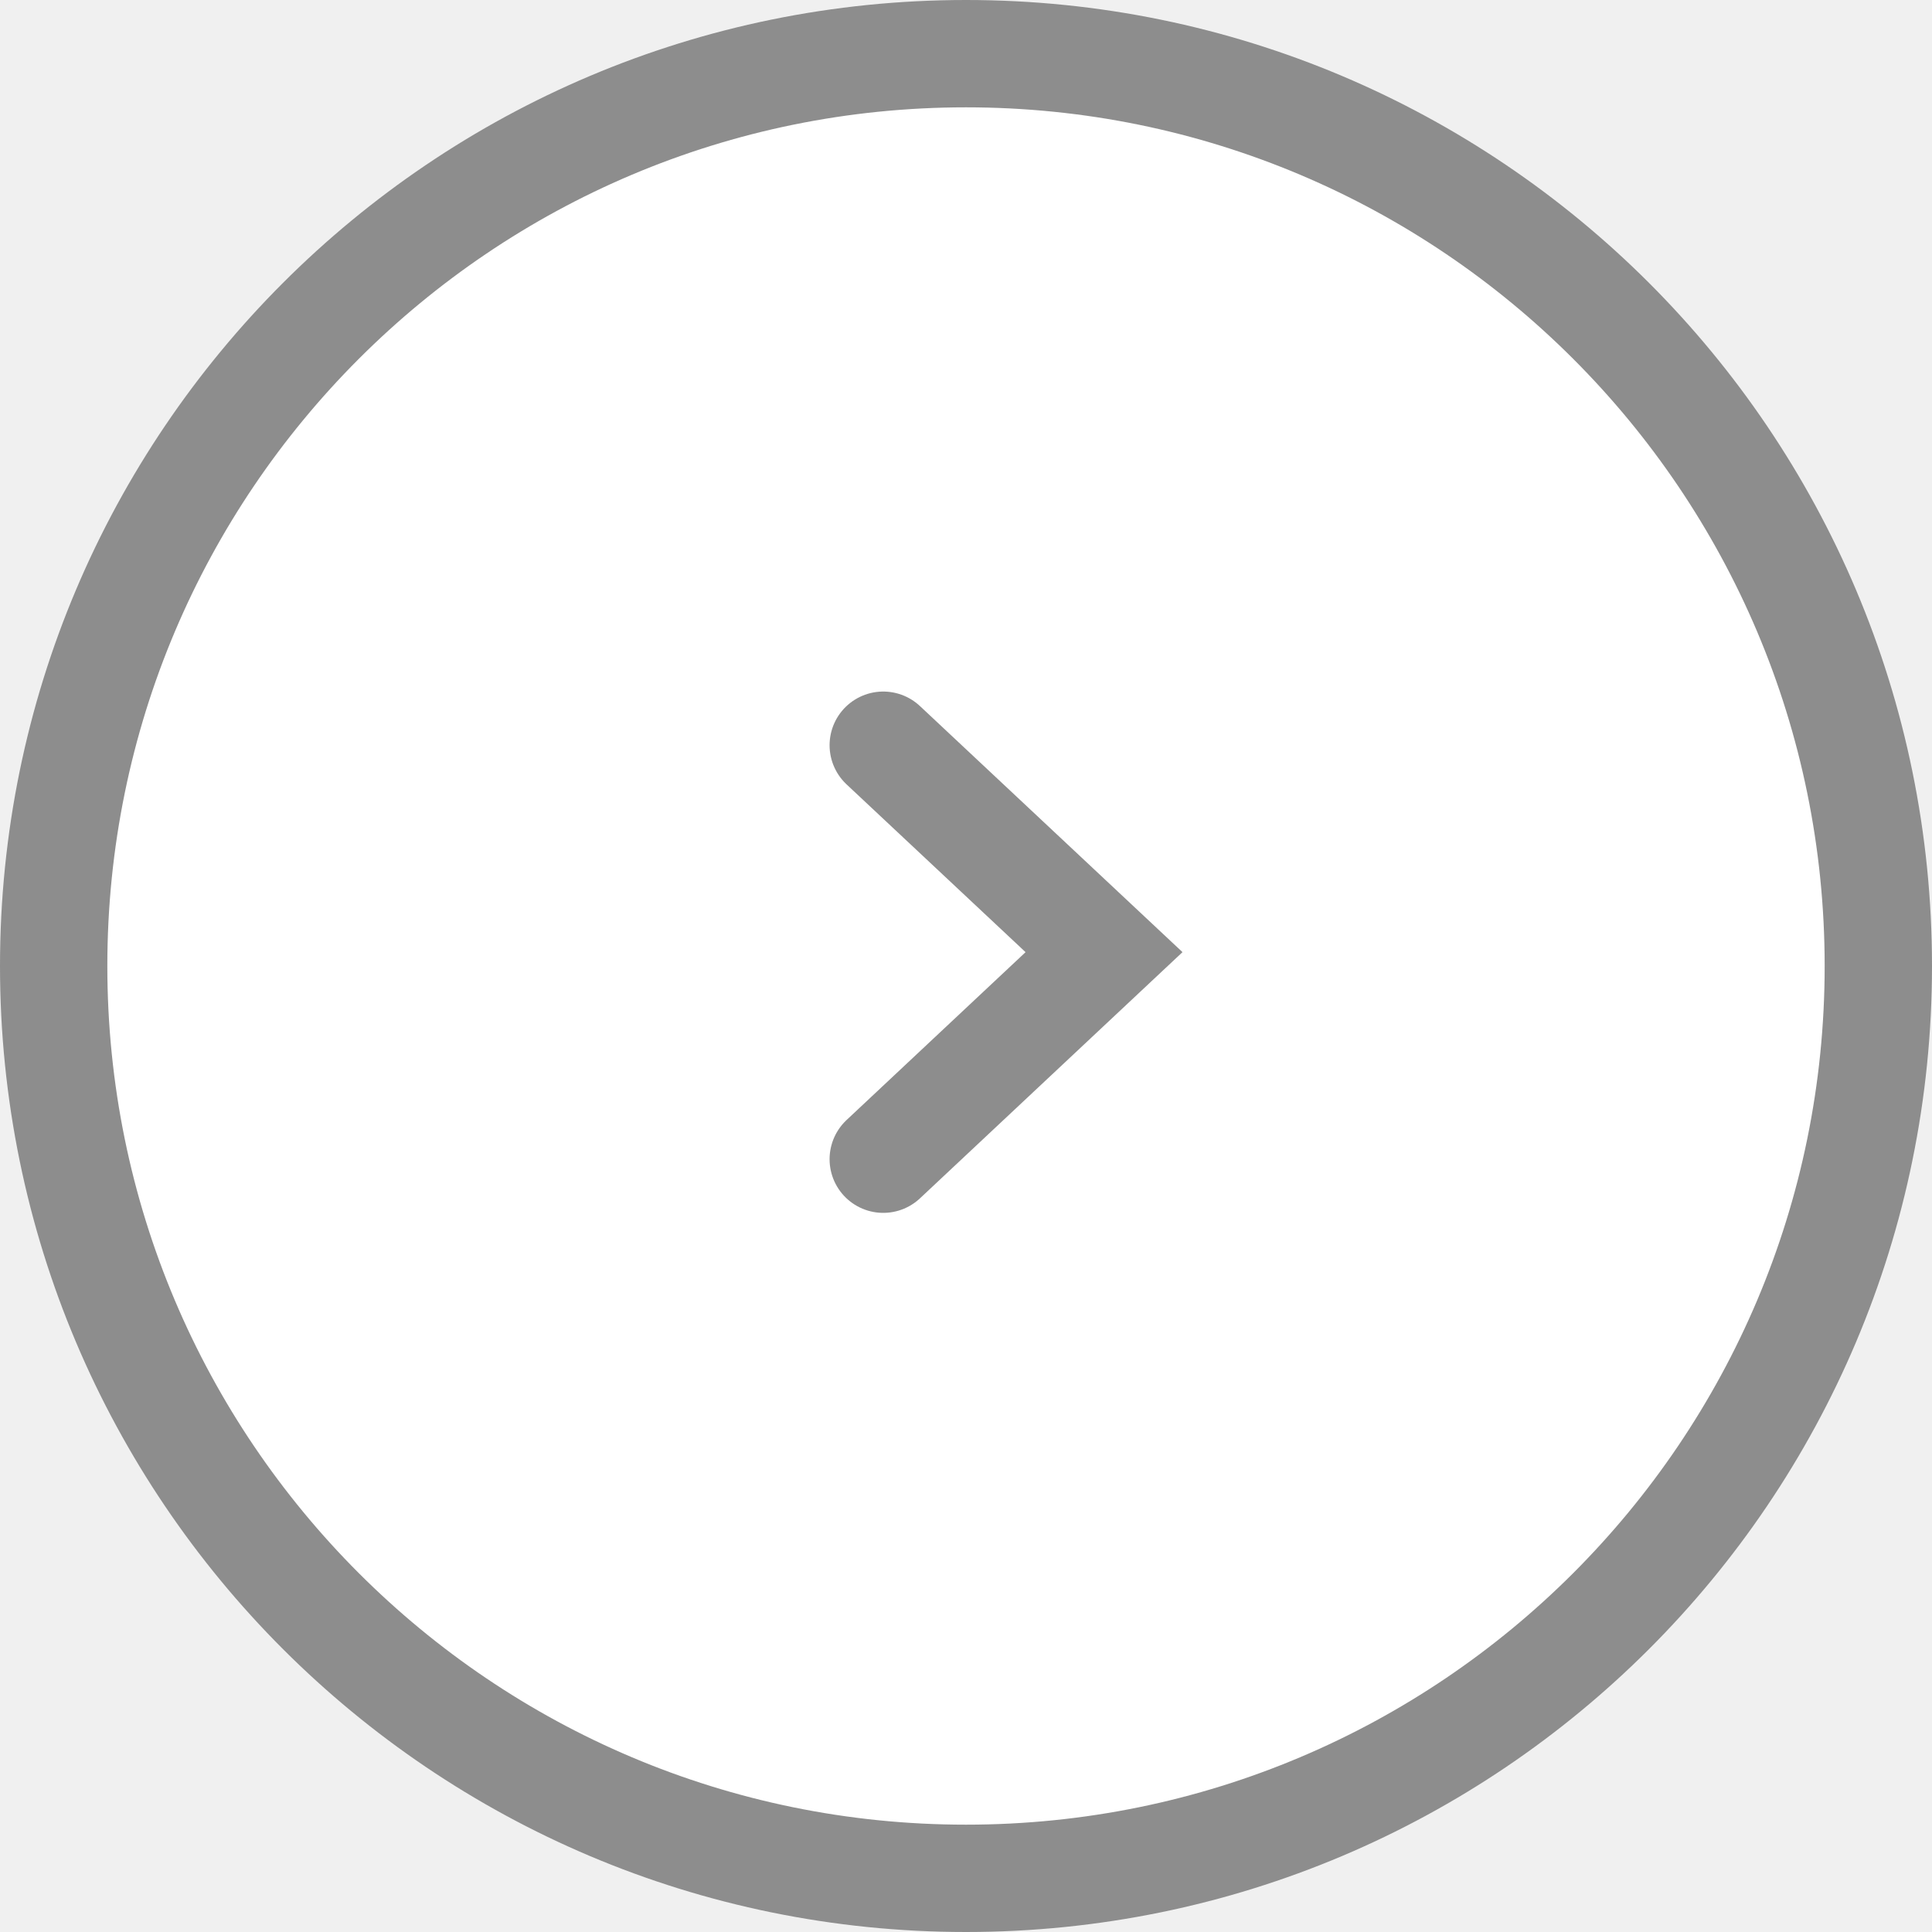
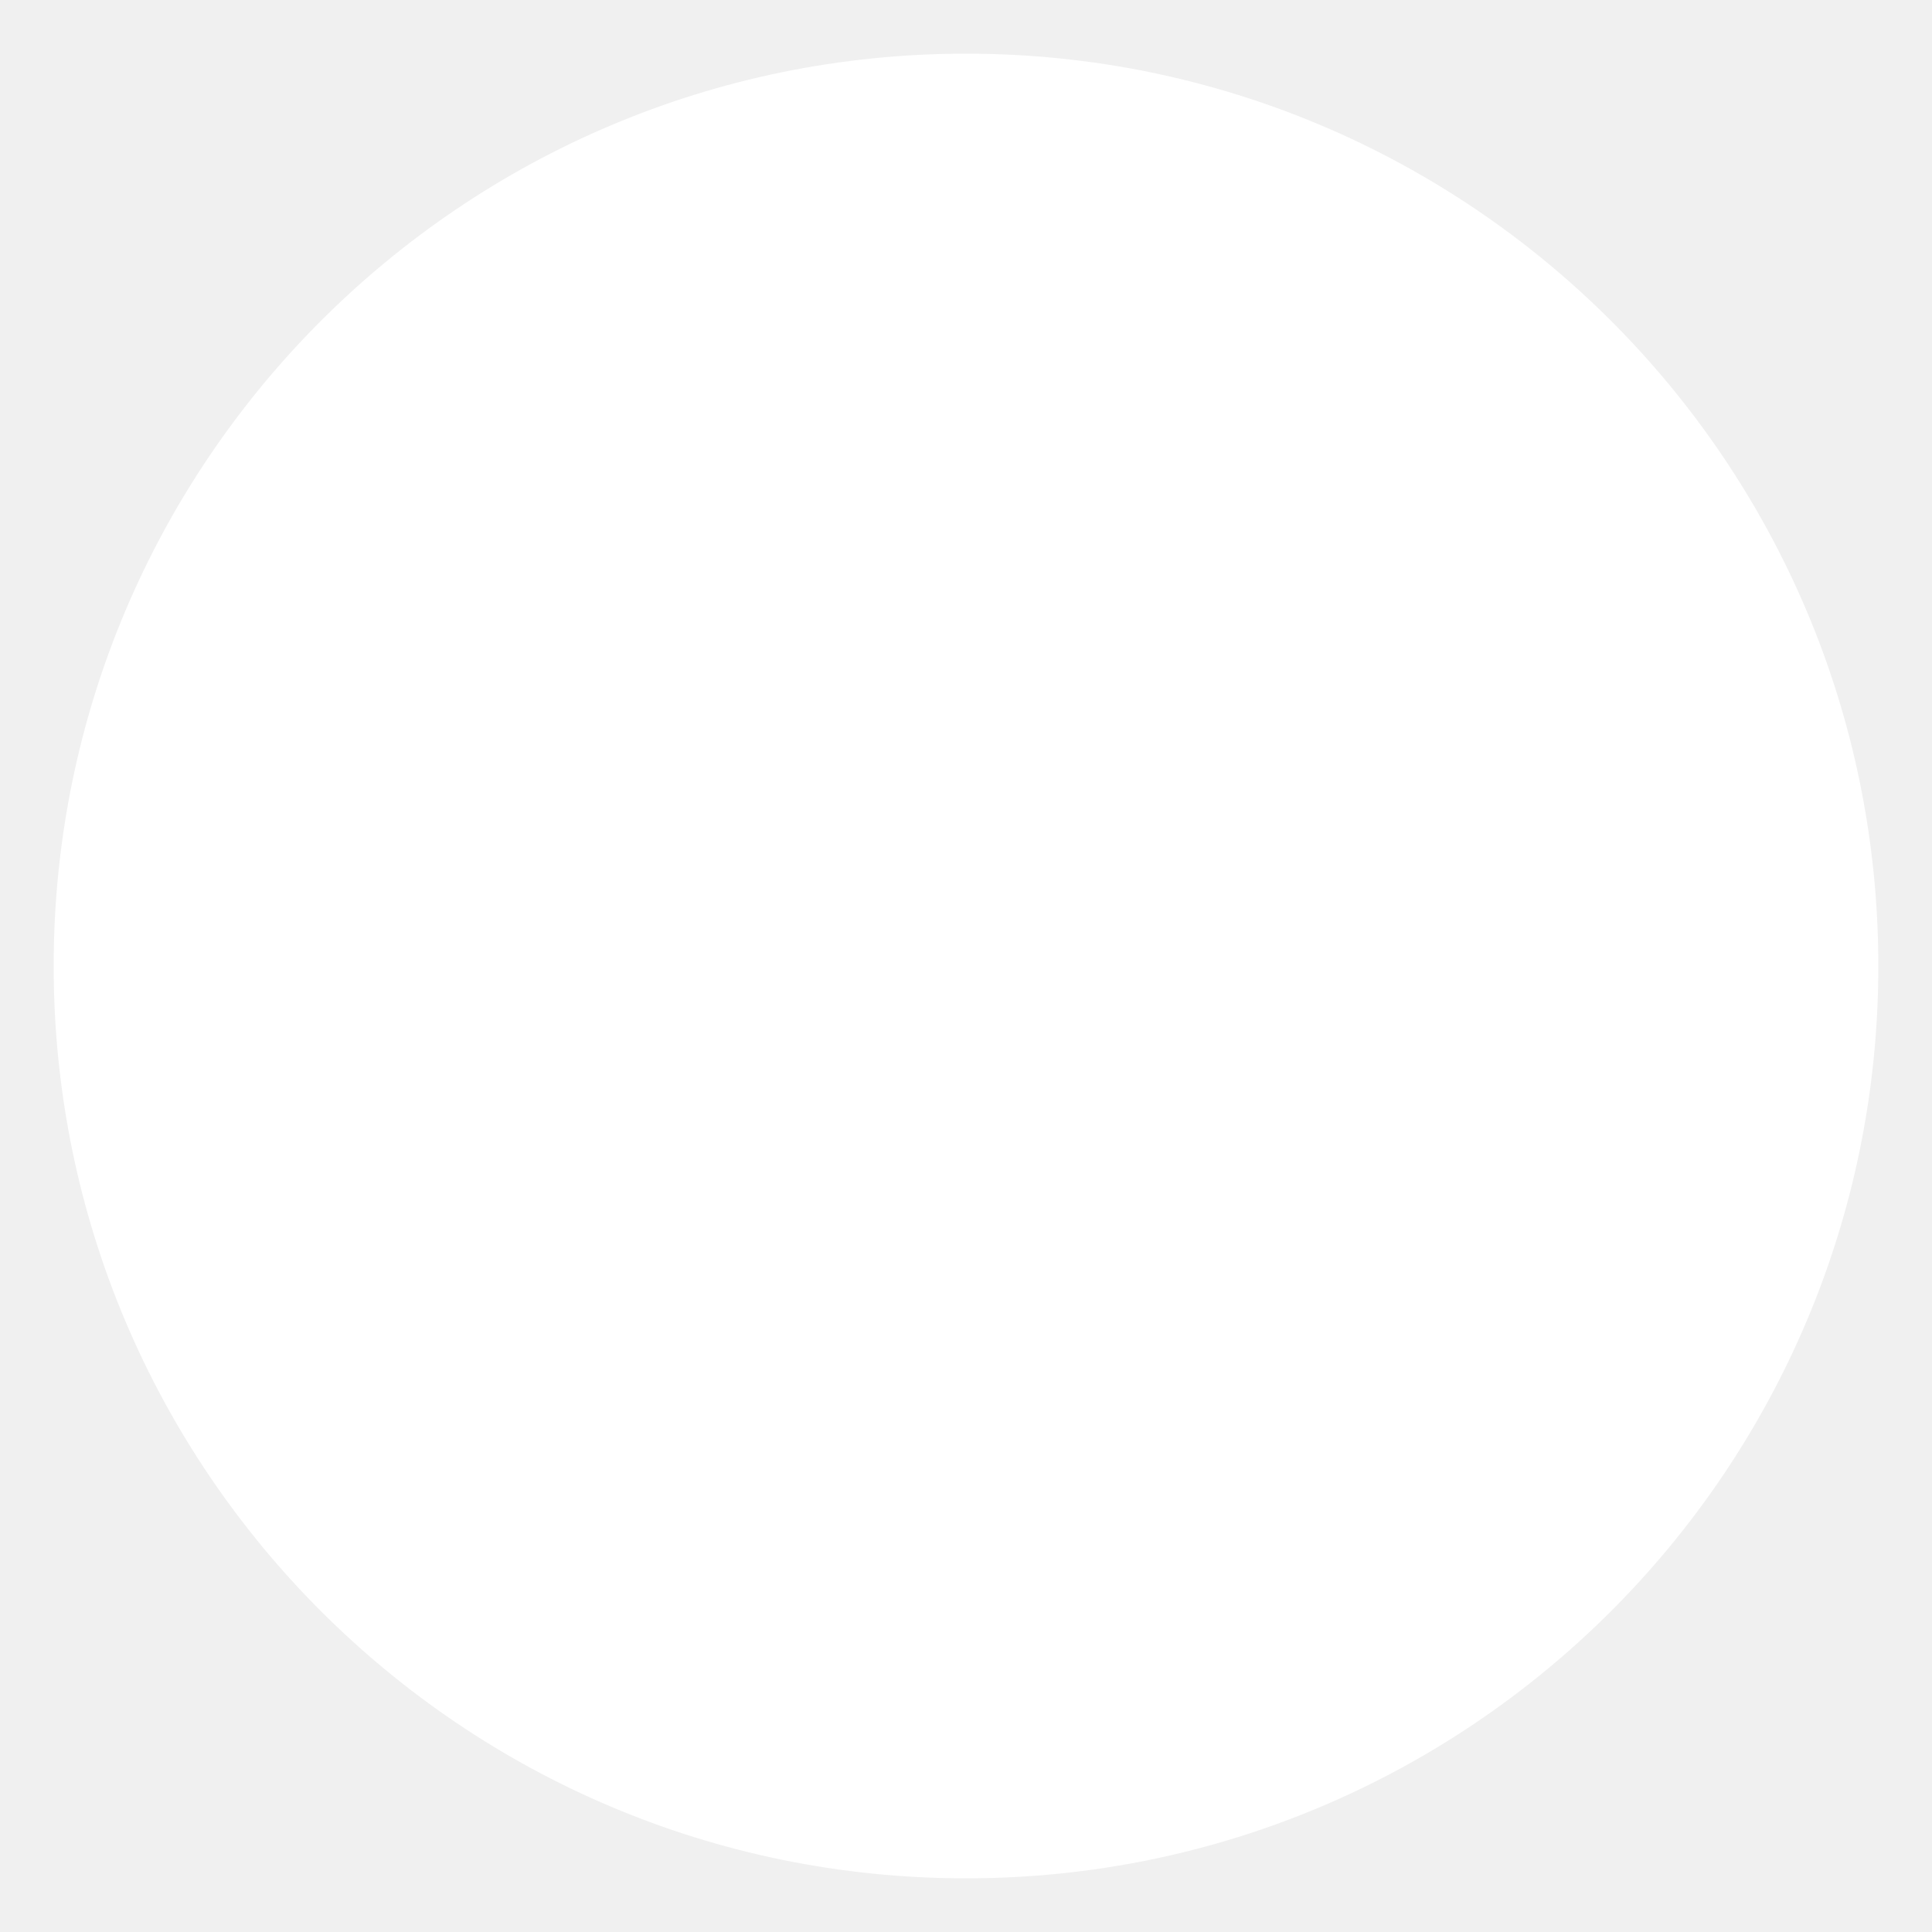
<svg xmlns="http://www.w3.org/2000/svg" width="18" height="18" viewBox="0 0 18 18" fill="none">
-   <circle cx="9" cy="9" r="8.5" fill="white" stroke="#8D8D8D" />
-   <path d="M8.229 6.943L10.286 8.871L8.229 10.8" stroke="#8D8D8D" stroke-linecap="round" />
+   <circle cx="9" cy="9" r="8.5" fill="white" />
+   <path d="M8.229 6.943L10.286 8.871L8.229 10.8" stroke-linecap="round" />
</svg>
